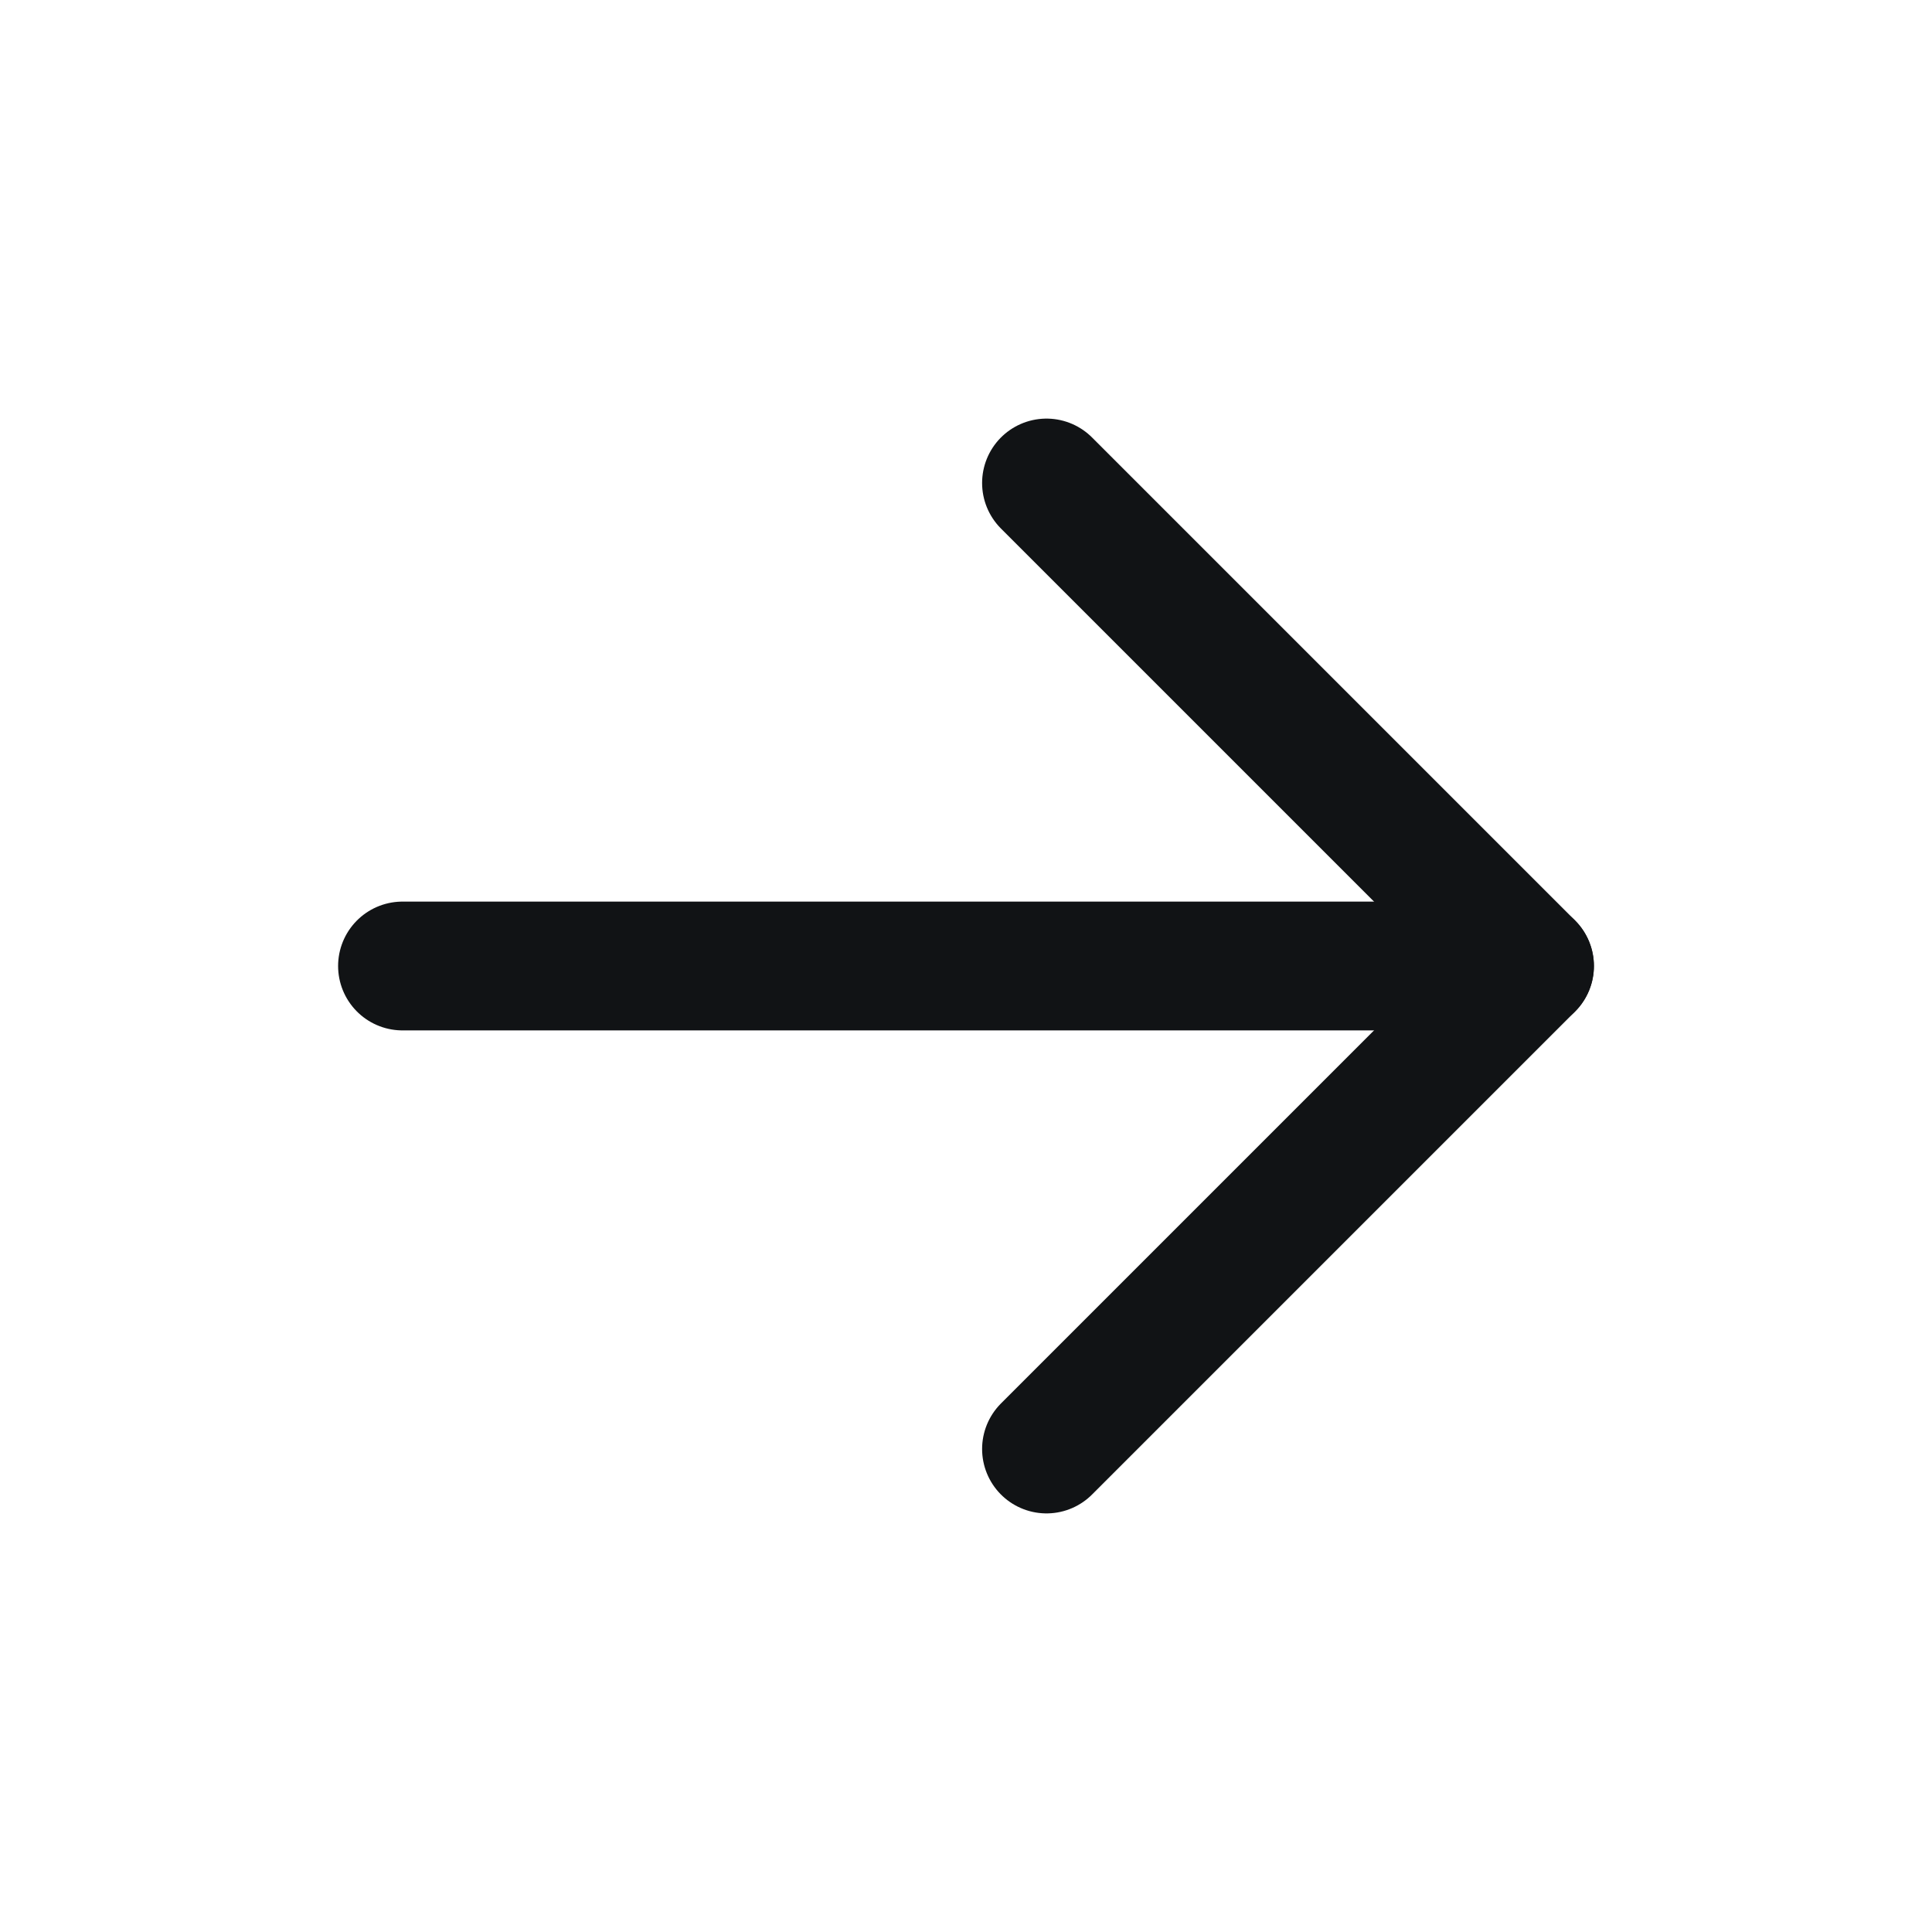
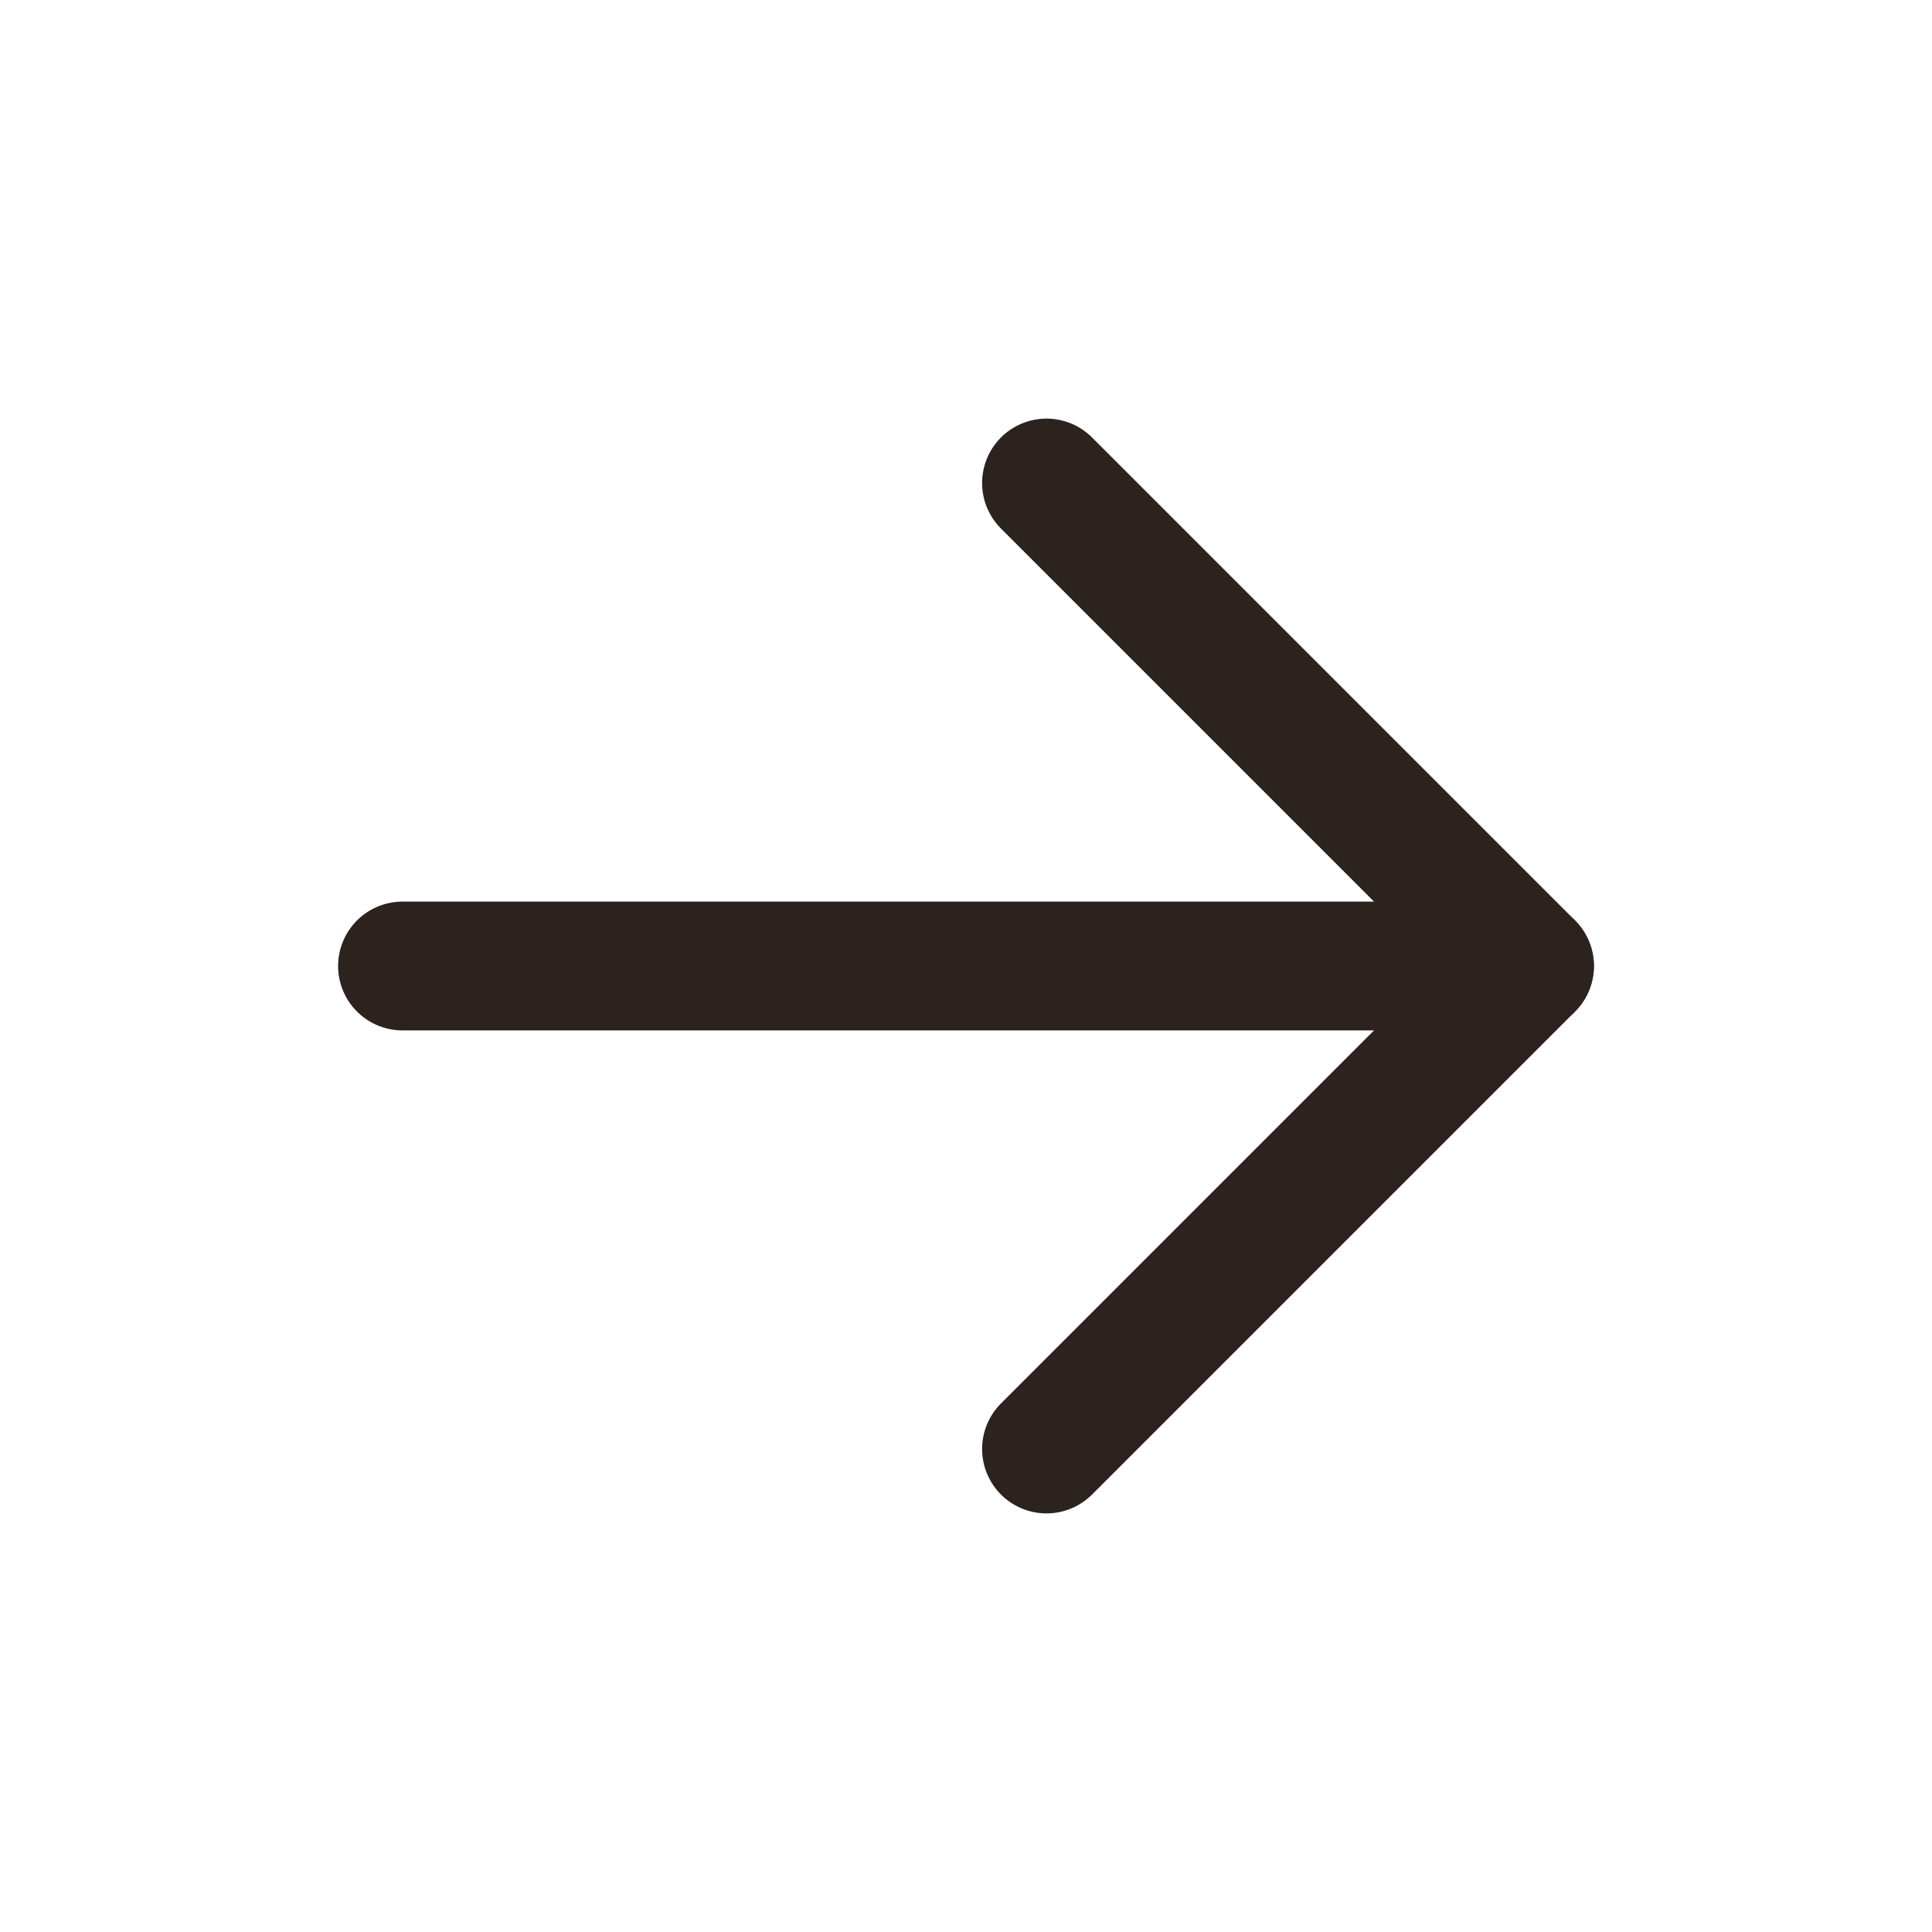
- <svg xmlns="http://www.w3.org/2000/svg" viewBox="0 0 24 24" width="24" height="24" fill="none" stroke="#111315" stroke-width="1.6" stroke-linecap="round" stroke-linejoin="round">
+ <svg xmlns="http://www.w3.org/2000/svg" viewBox="0 0 24 24" width="24" height="24" fill="none" stroke="#2C221E" stroke-width="1.6" stroke-linecap="round" stroke-linejoin="round">
  <path d="M5 12h14" />
  <path d="M13 6l6 6-6 6" />
</svg>
